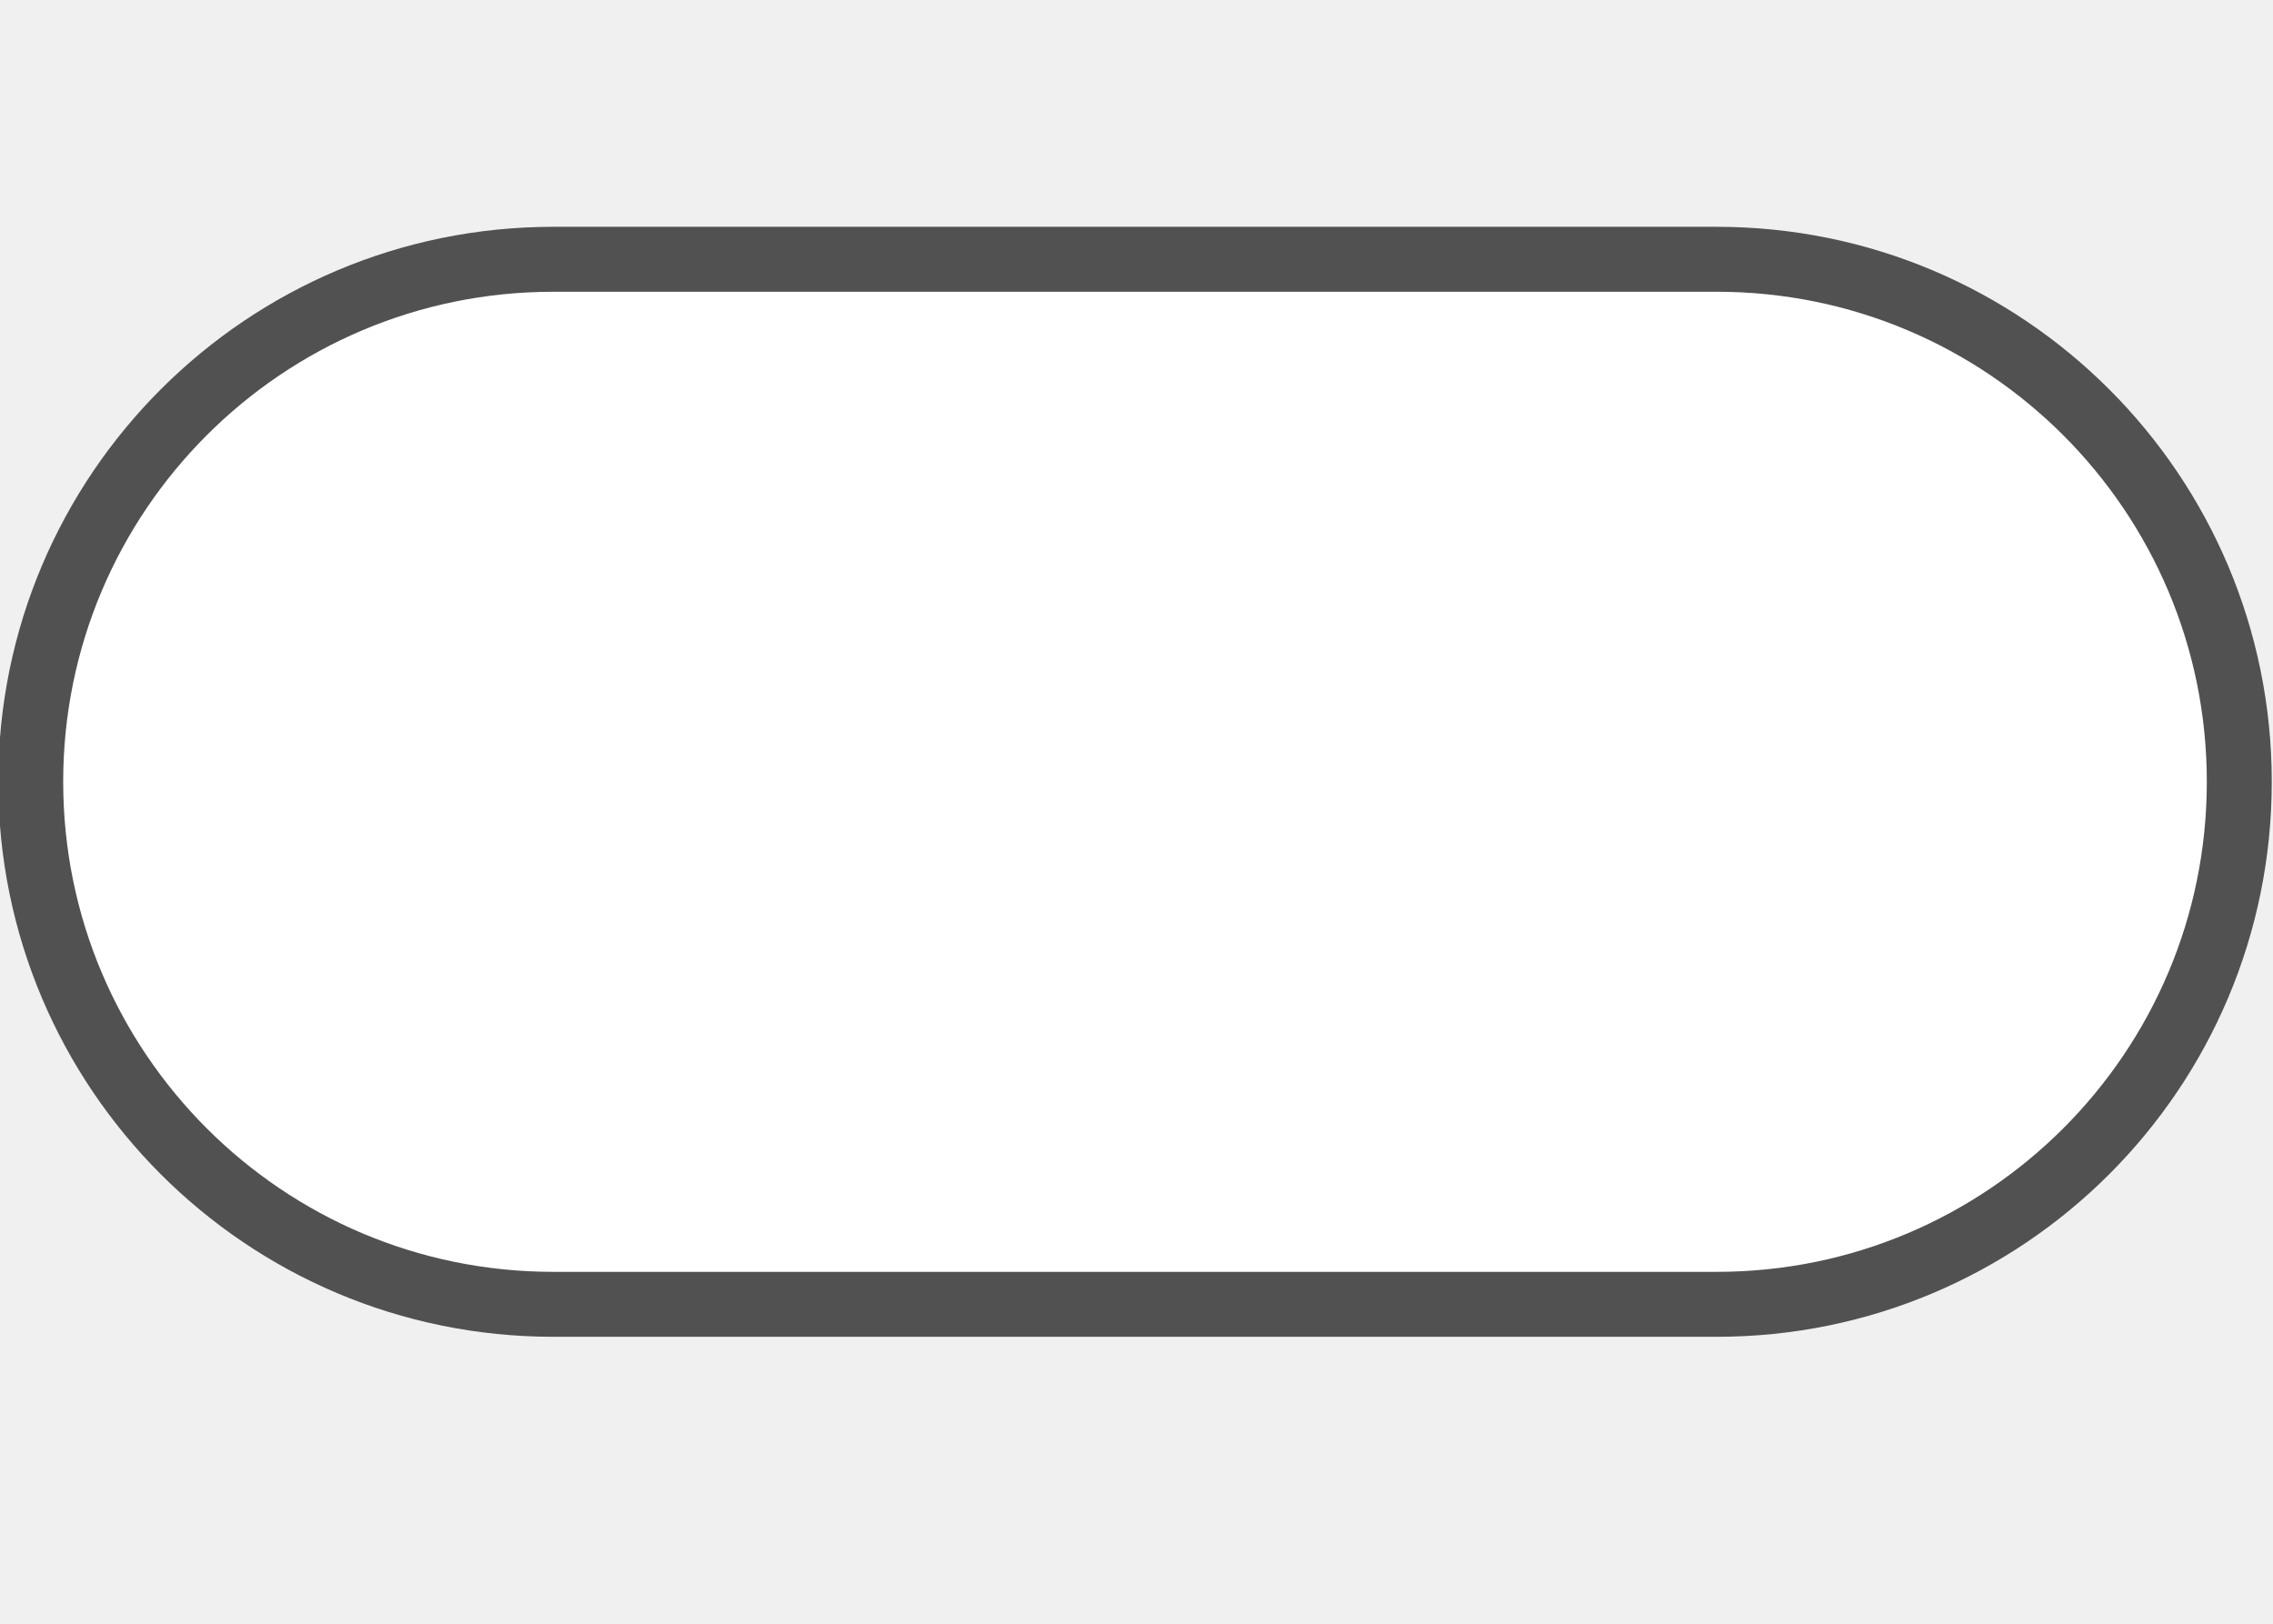
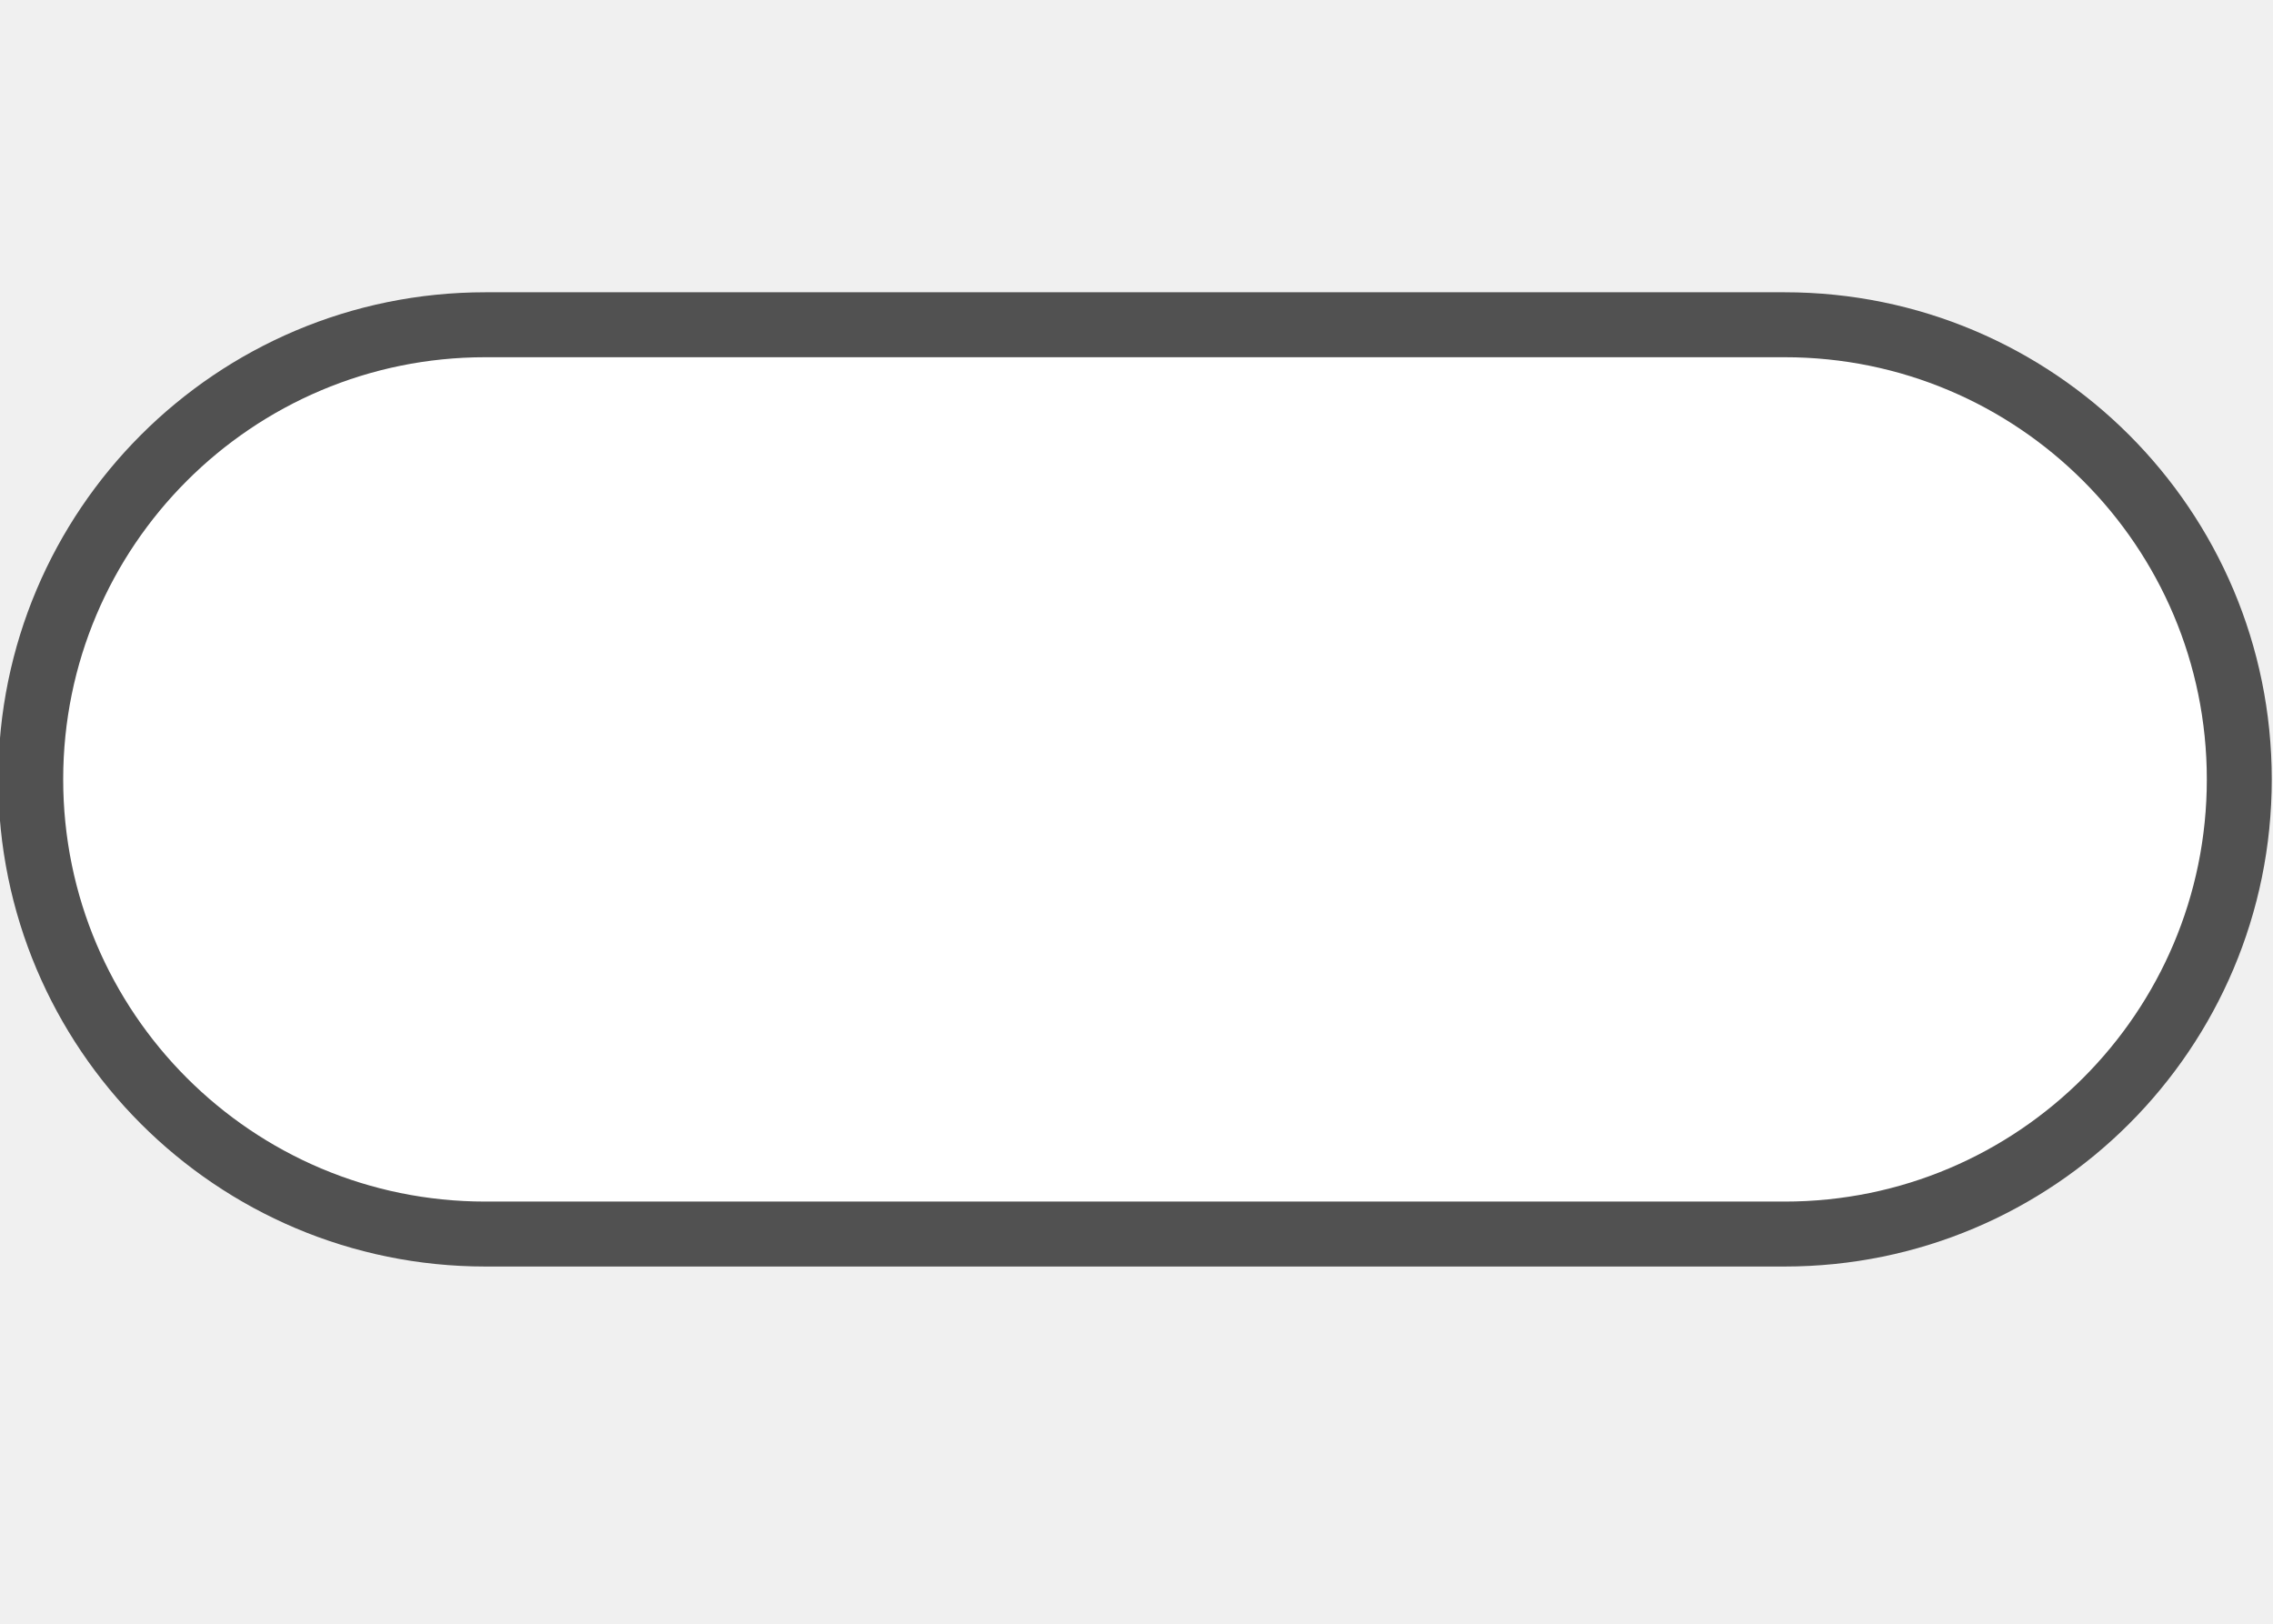
<svg xmlns="http://www.w3.org/2000/svg" version="1.1" id="Слой_1" x="0px" y="0px" width="35" height="25" viewBox="0 0 35 25" enable-background="new 0 0 17.143 17.17" xml:space="preserve">
  <defs id="defs11" />
-   <rect style="color:#000000;clip-rule:evenodd;display:inline;overflow:visible;visibility:visible;opacity:1;isolation:auto;mix-blend-mode:normal;color-interpolation:sRGB;color-interpolation-filters:linearRGB;solid-color:#000000;solid-opacity:1;fill:#ffffff;fill-opacity:1;fill-rule:evenodd;stroke:#515151;stroke-width:1;stroke-linecap:butt;stroke-linejoin:miter;stroke-miterlimit:4;stroke-dasharray:none;stroke-dashoffset:0;stroke-opacity:1;marker:none;color-rendering:auto;image-rendering:auto;shape-rendering:auto;text-rendering:auto;enable-background:accumulate" id="rect4135" width="34.008" height="16.09" x="0.473" y="3.992" ry="8.045" />
+   <rect style="color:#000000;clip-rule:evenodd;display:inline;overflow:visible;visibility:visible;opacity:1;isolation:auto;mix-blend-mode:normal;color-interpolation:sRGB;color-interpolation-filters:linearRGB;solid-color:#000000;solid-opacity:1;fill:#ffffff;fill-opacity:1;fill-rule:evenodd;stroke:#515151;stroke-width:1;stroke-linecap:butt;stroke-linejoin:miter;stroke-miterlimit:4;stroke-dasharray:none;stroke-dashoffset:0;stroke-opacity:1;marker:none;color-rendering:auto;image-rendering:auto;shape-rendering:auto;text-rendering:auto;enable-background:accumulate" id="rect4135" width="34.008" height="14" x="0.473" y="5" ry="7" />
</svg>
